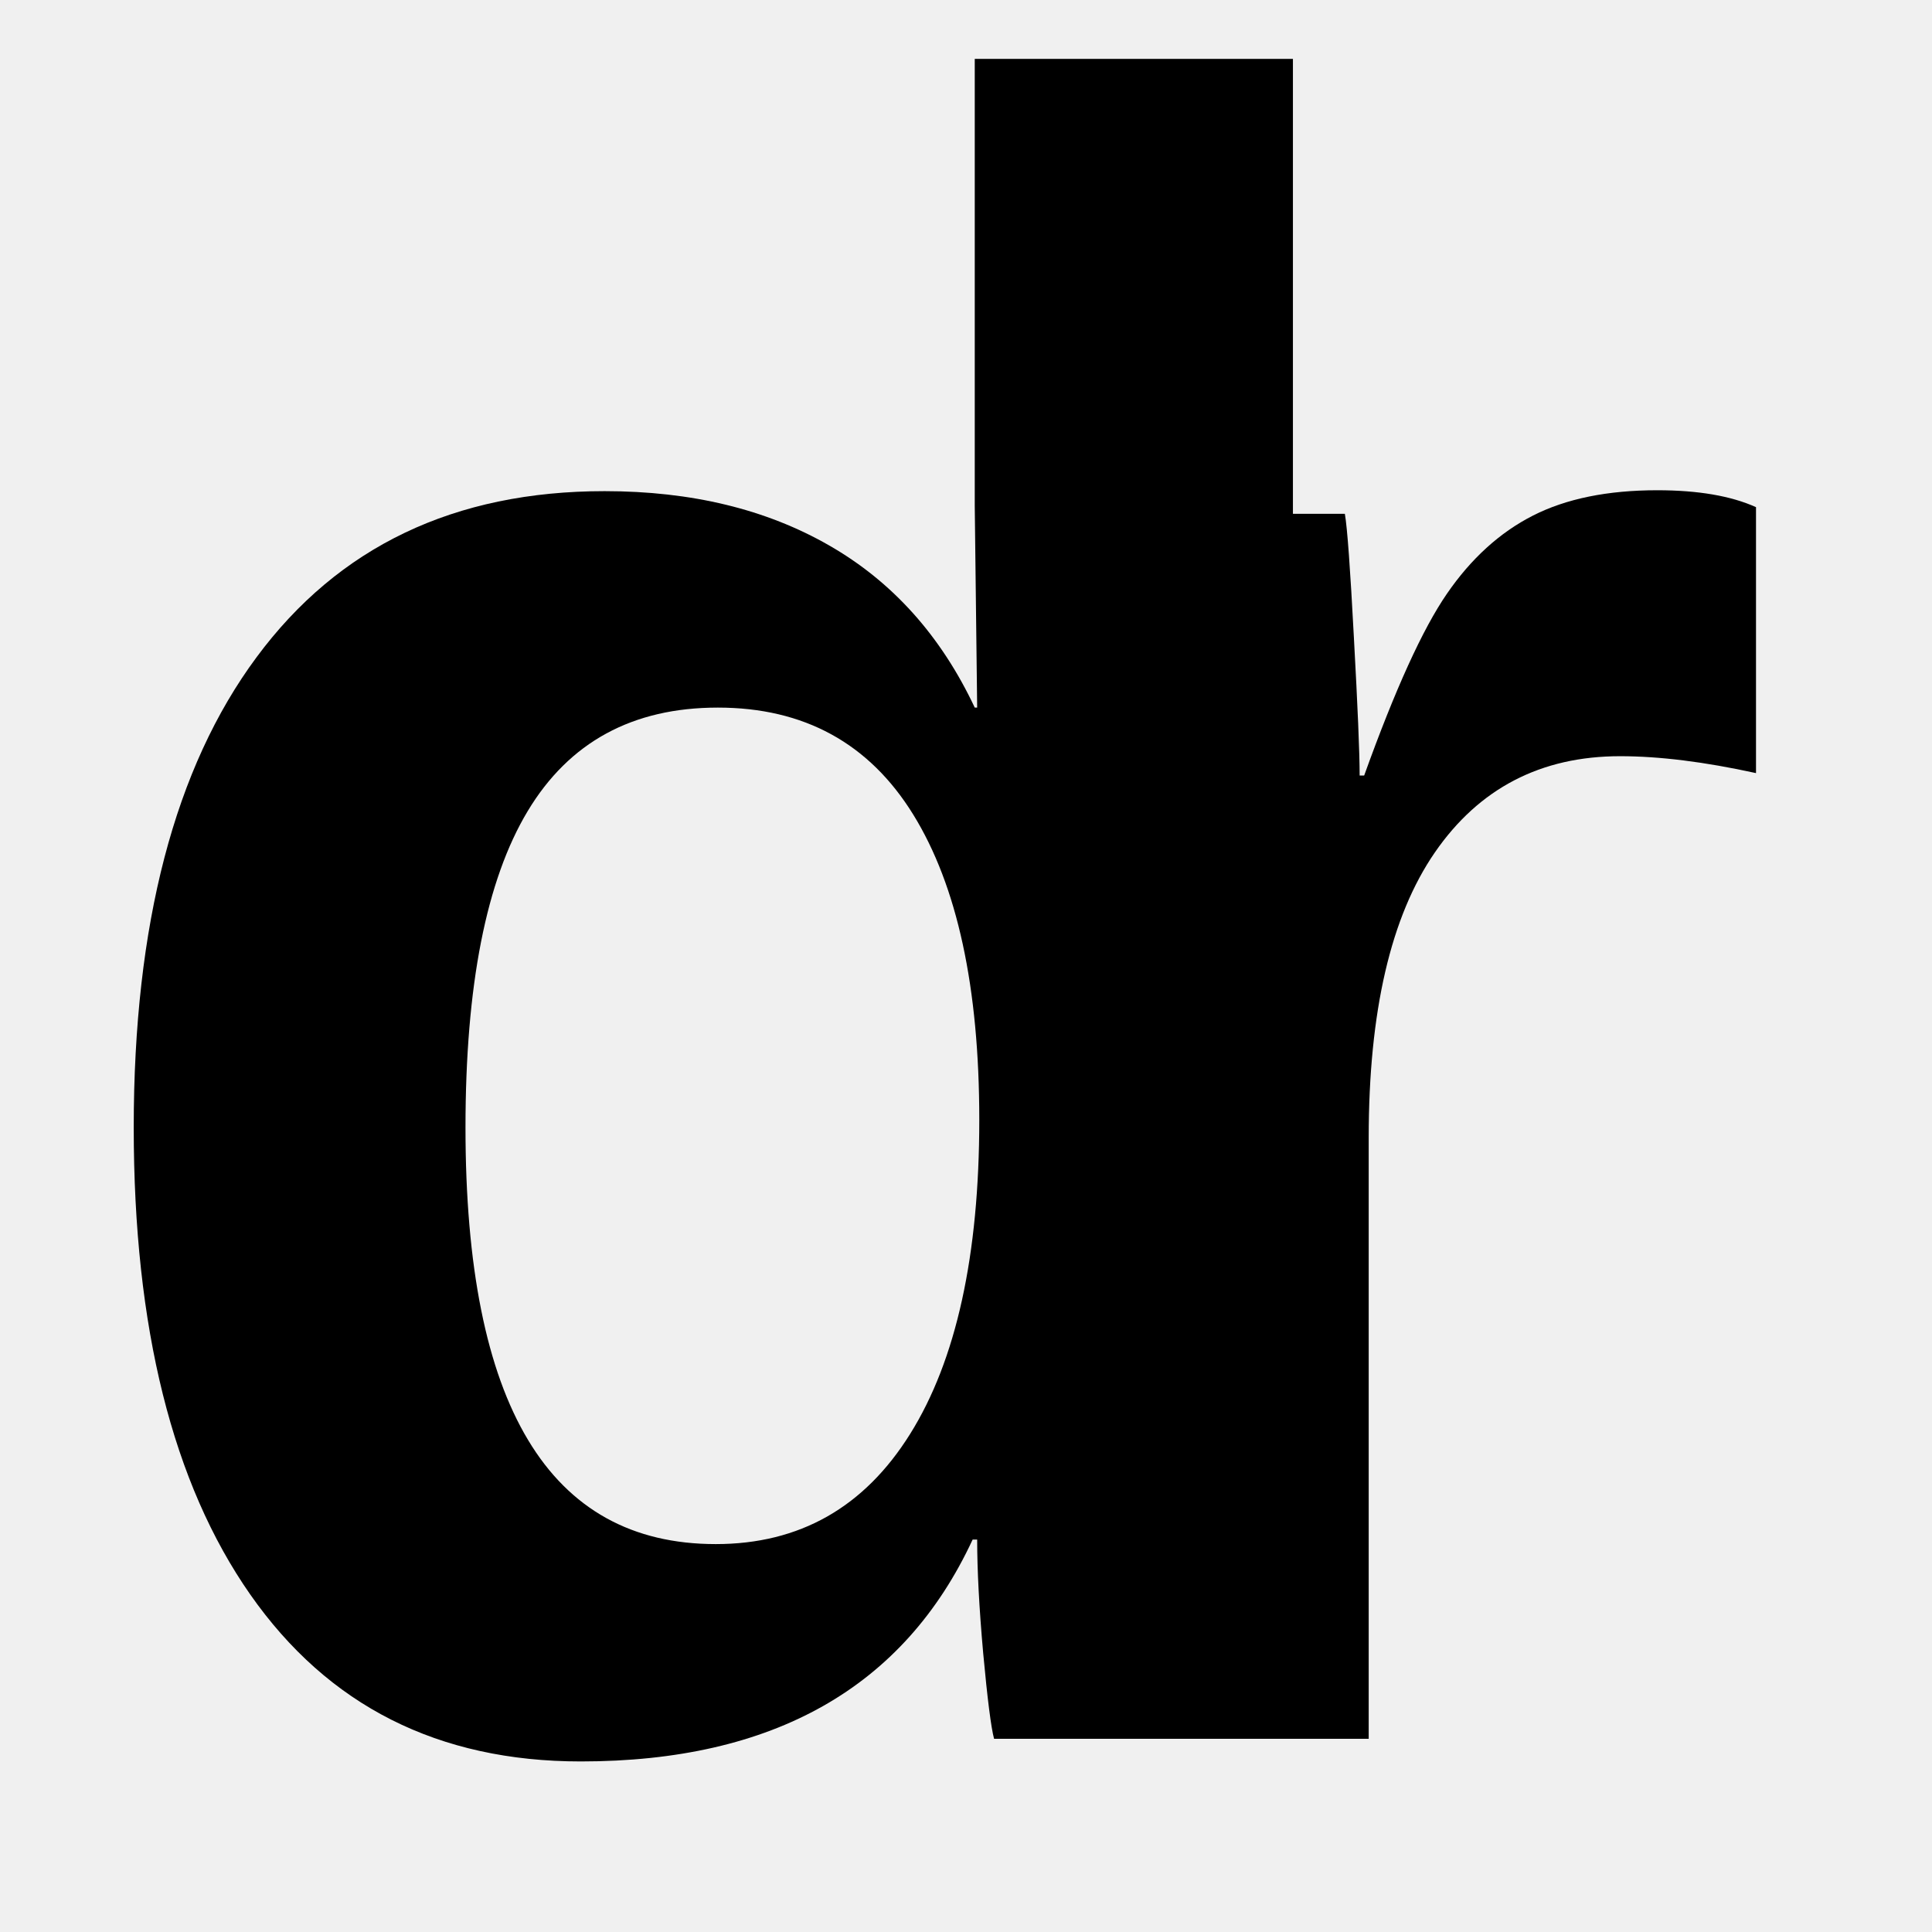
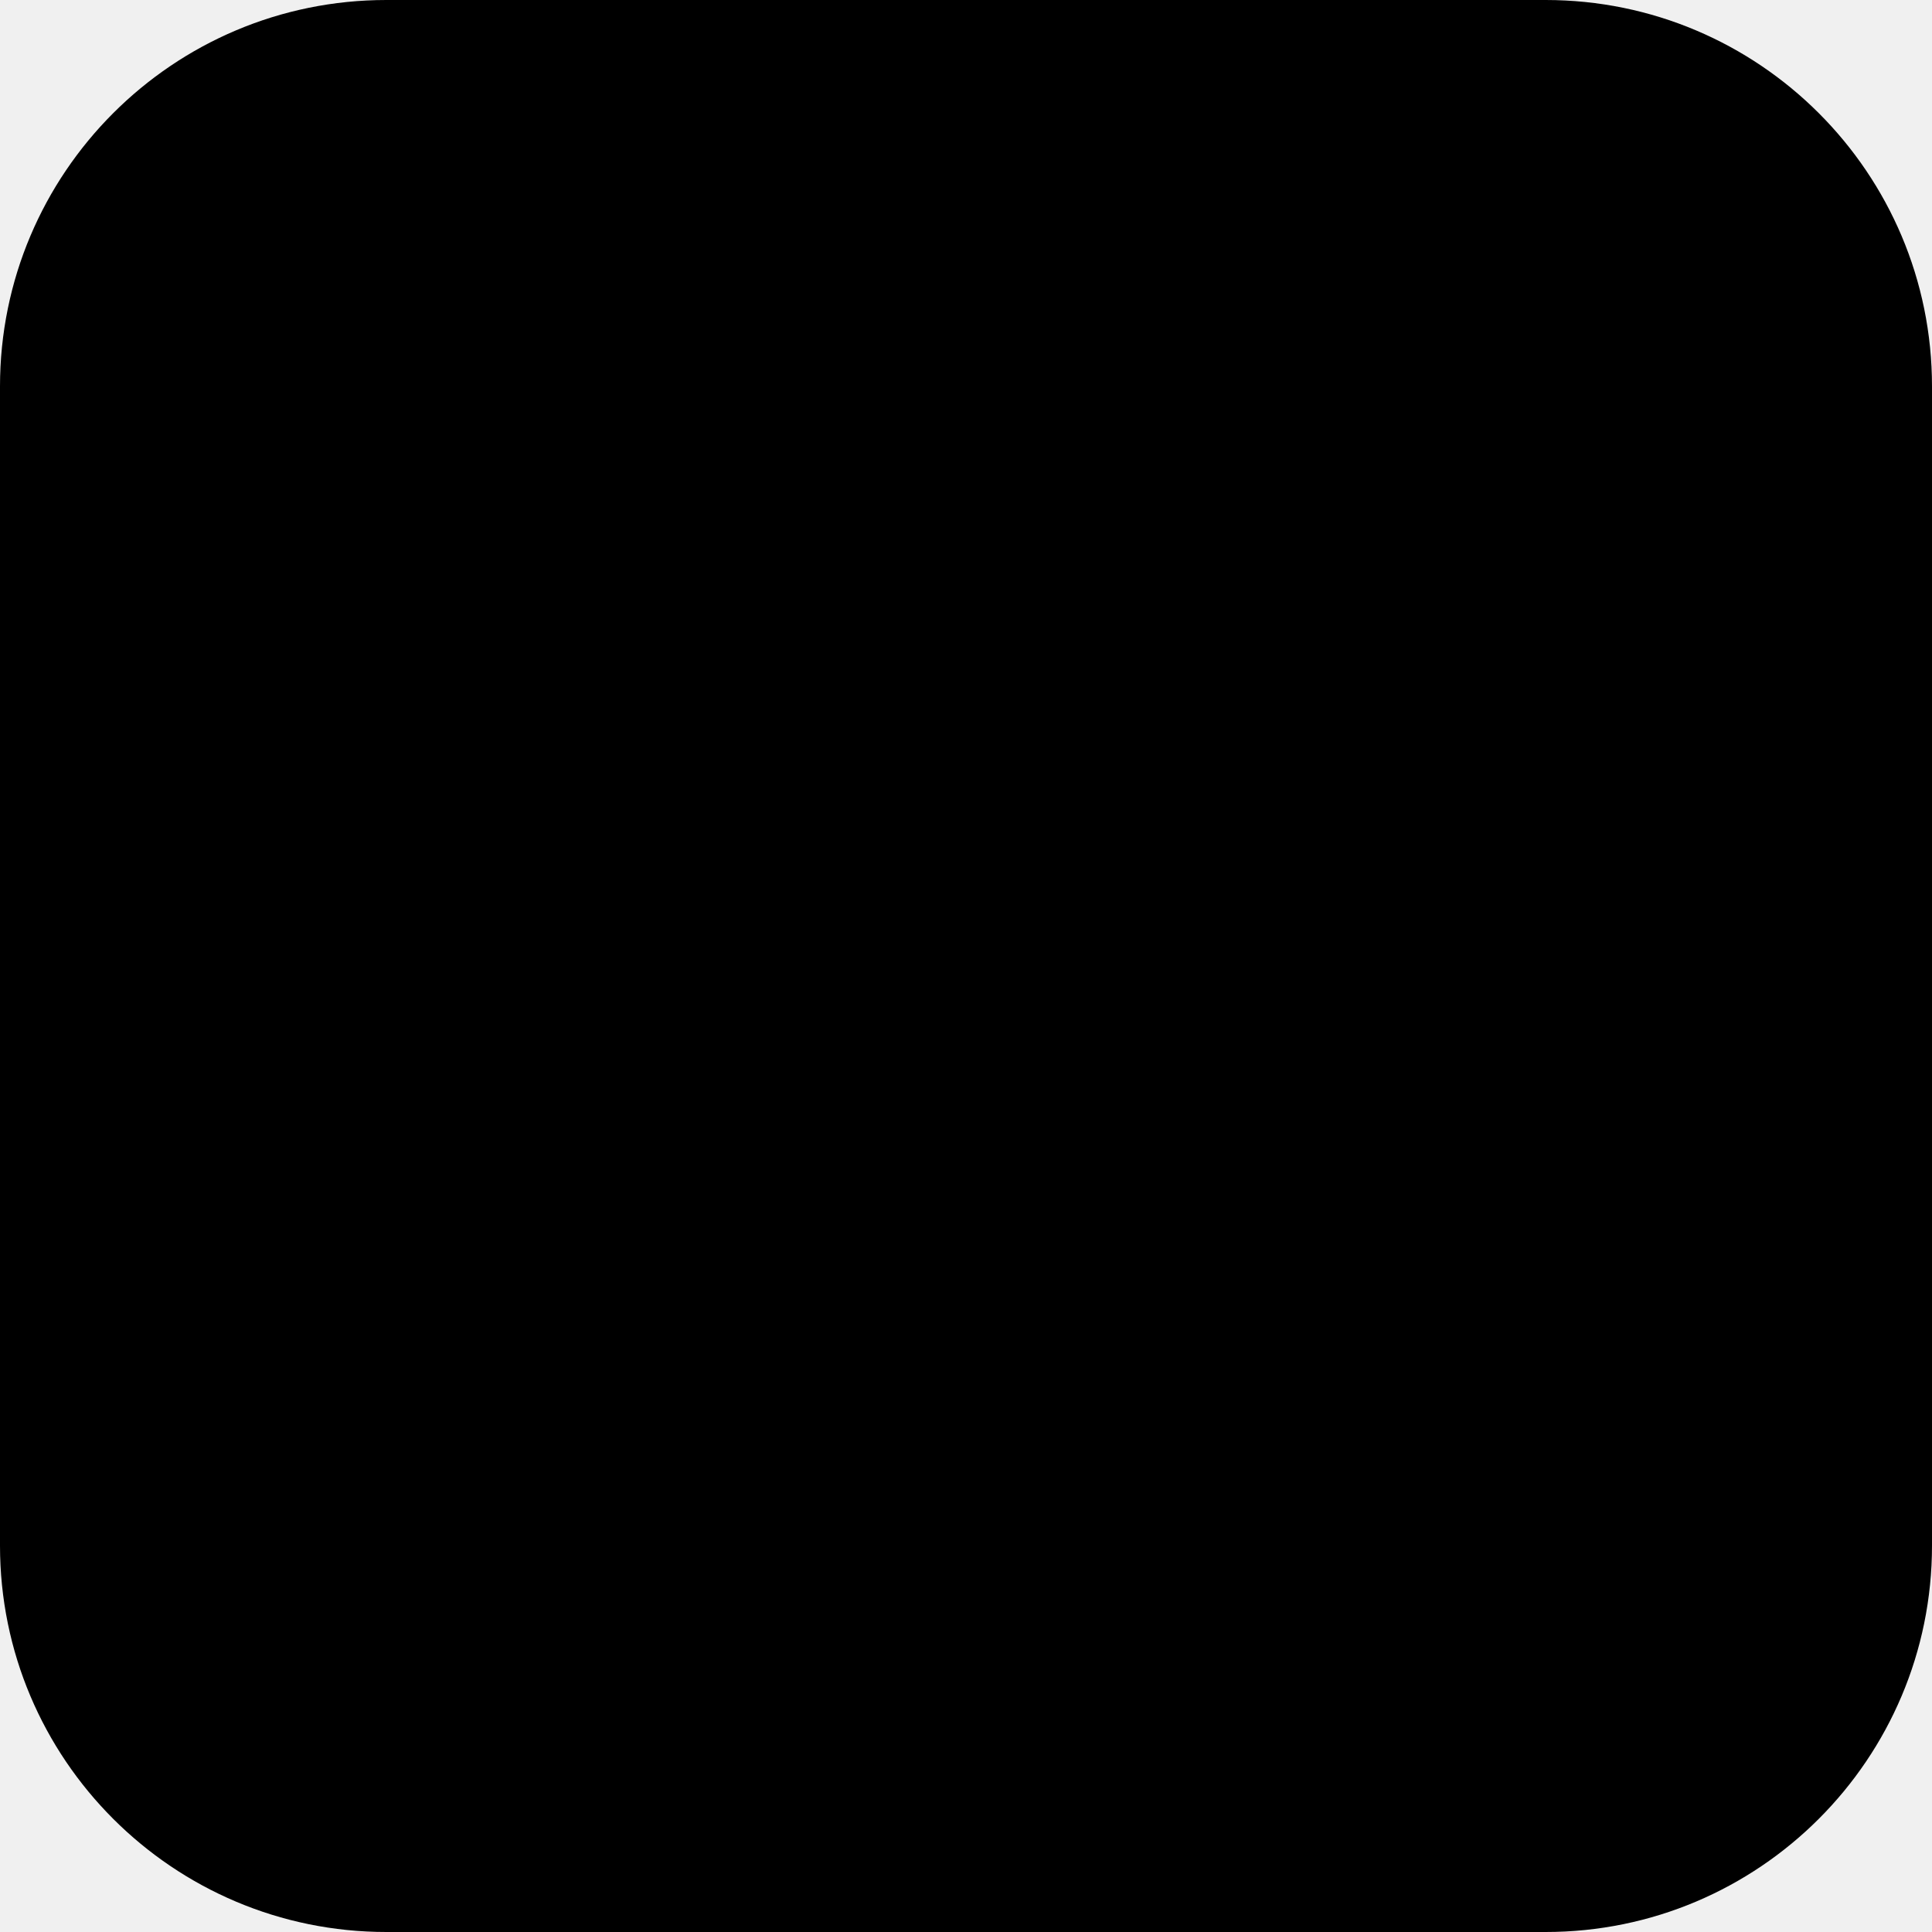
<svg xmlns="http://www.w3.org/2000/svg" width="100" height="100" viewBox="0 0 100 100">
  <style>
        @media (prefers-color-scheme: dark) {
+         .bg { fill: black; }
        .txt { fill: white; }
        }
        @media (prefers-color-scheme: light) {
+         .bg { fill: white; }
        .txt { fill: black; }
        }
    </style>
+   <rect class="bg" x="0" y="0" width="100" height="100" rx="20" ry="20" />
  <text class="txt" x="2" y="90" font-family="Helvetica Neue, Arial, sans-serif" font-size="120" font-weight="bold">d</text>
  <text class="txt" x="46" y="90" font-family="Helvetica Neue, Arial, sans-serif" font-size="120" font-weight="bold">r</text>
</svg>
